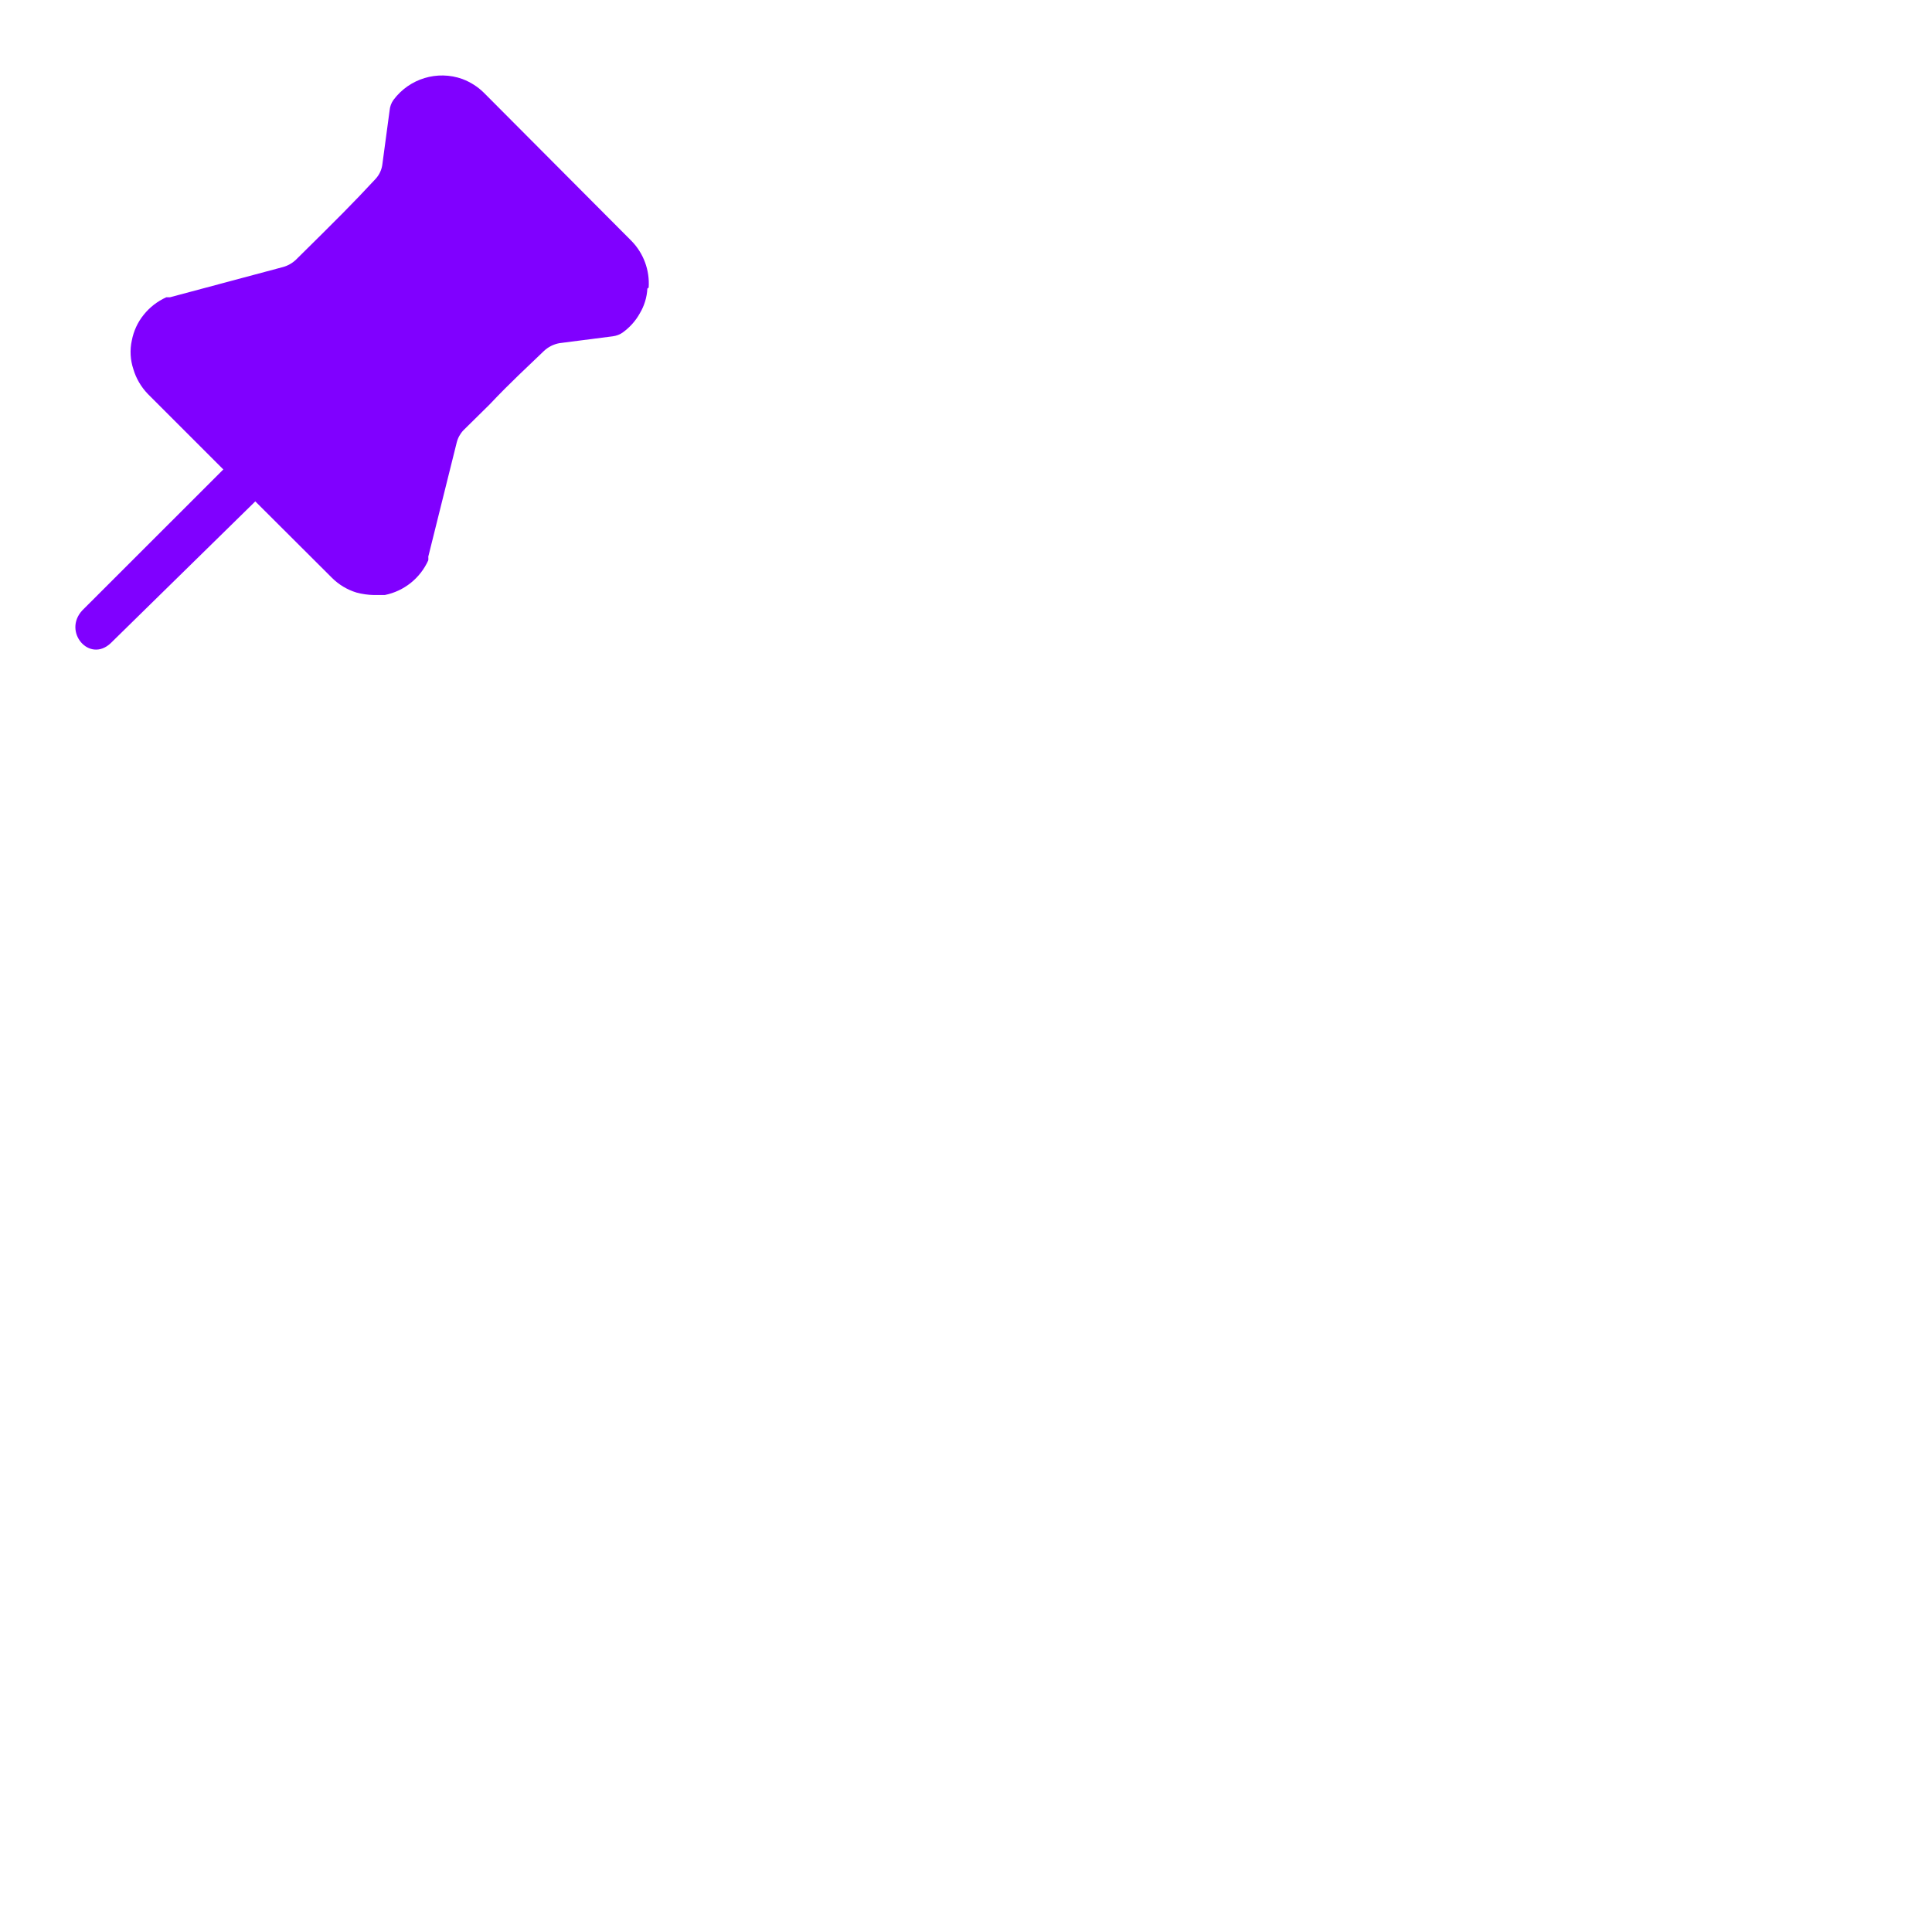
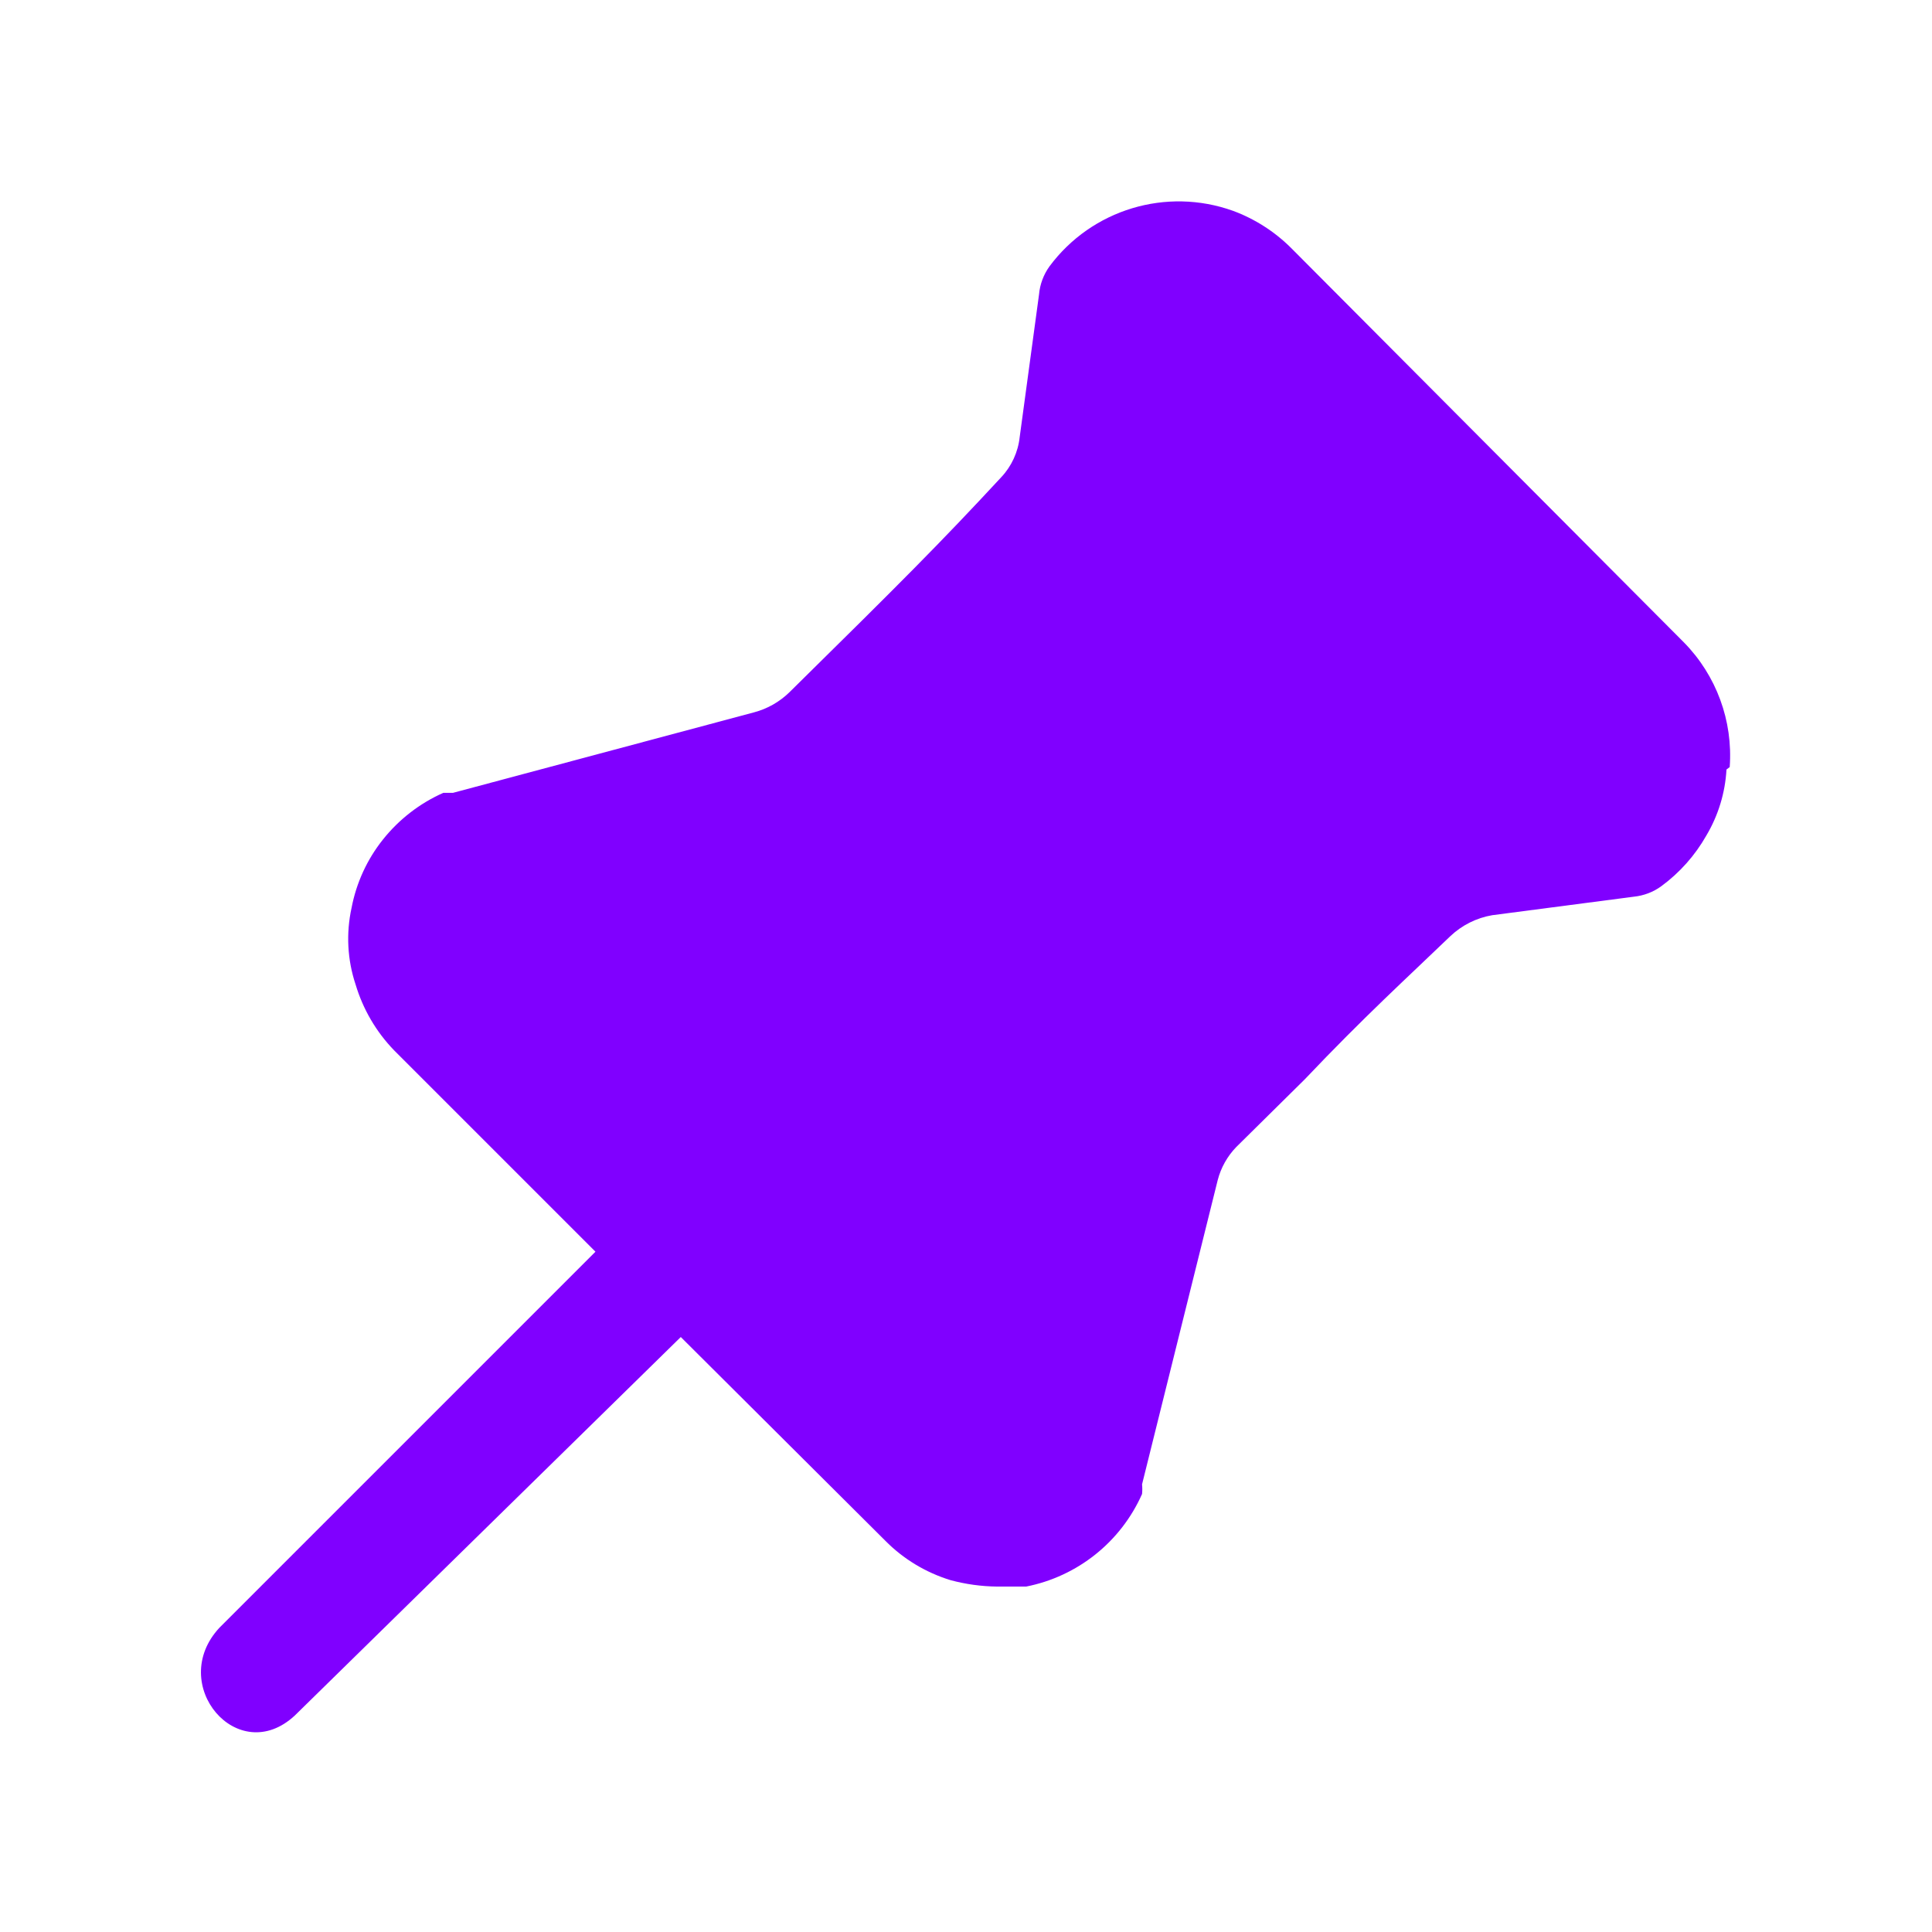
- <svg xmlns="http://www.w3.org/2000/svg" width="64" height="64" viewBox="0 0 64 64">
-   <path fill-rule="nonzero" fill="rgb(50.196%, 0%, 100%)" fill-opacity="1" d="M 21.445 9.559 C 21.43 9.848 21.344 10.129 21.195 10.379 C 21.059 10.625 20.867 10.84 20.637 11.008 C 20.539 11.082 20.418 11.125 20.297 11.141 L 18.535 11.367 C 18.34 11.402 18.16 11.492 18.016 11.629 C 17.488 12.141 16.945 12.629 16.207 13.41 L 15.355 14.25 C 15.246 14.363 15.168 14.504 15.129 14.66 L 14.188 18.438 C 14.191 18.48 14.191 18.52 14.188 18.559 C 13.922 19.152 13.387 19.582 12.746 19.711 L 12.387 19.711 C 12.191 19.707 11.996 19.68 11.809 19.629 C 11.5 19.535 11.223 19.367 10.996 19.141 L 8.457 16.609 L 3.664 21.309 C 2.957 21.969 2.07 20.926 2.727 20.219 L 7.398 15.551 L 4.898 13.051 C 4.672 12.816 4.508 12.535 4.418 12.23 C 4.316 11.922 4.297 11.594 4.367 11.277 C 4.426 10.969 4.559 10.676 4.758 10.43 C 4.957 10.18 5.215 9.98 5.508 9.848 L 5.629 9.848 L 9.367 8.848 C 9.531 8.805 9.684 8.719 9.809 8.598 C 11.195 7.23 11.676 6.75 12.438 5.93 C 12.566 5.793 12.648 5.617 12.668 5.43 L 12.906 3.66 C 12.918 3.531 12.961 3.41 13.035 3.309 C 13.562 2.602 14.488 2.32 15.316 2.617 C 15.586 2.719 15.832 2.875 16.035 3.078 L 20.918 7.98 C 21.32 8.391 21.527 8.953 21.488 9.527 Z M 21.445 9.559 " />
+ <svg xmlns="http://www.w3.org/2000/svg" aria-hidden="true" role="img" style="color: rgb(134, 0, 179); opacity: 1; transform: rotate(0deg);" width="64" height="64" viewBox="0 0 24 24" version="1.1" id="svg1">
+   <defs id="defs1" />
+   <path fill="currentColor" d="m 21.447,9.559 c -0.016,0.289 -0.102,0.571 -0.25,0.82 -0.14,0.247 -0.331,0.462 -0.56,0.63 -0.1,0.073 -0.217,0.117 -0.34,0.13 l -1.76,0.23 c -0.195,0.033 -0.376,0.124 -0.52,0.26 -0.53,0.51 -1.07,1 -1.81,1.78 l -0.85,0.84 c -0.111,0.115 -0.19,0.256 -0.23,0.41 l -0.94,3.78 c 0.004,0.04 0.004,0.08 0,0.12 -0.264,0.595 -0.801,1.024 -1.44,1.15 h -0.36 c -0.196,-0.002 -0.391,-0.029 -0.58,-0.08 -0.306,-0.094 -0.585,-0.262 -0.81,-0.49 l -2.54,-2.53 -4.794,4.701 C 2.957,21.968 2.069,20.925 2.727,20.219 l 4.67,-4.67 -2.5,-2.5 c -0.224,-0.231 -0.388,-0.512 -0.48,-0.82 -0.102,-0.306 -0.119,-0.635 -0.05,-0.95 0.059,-0.311 0.193,-0.603 0.39,-0.85 0.2,-0.251 0.457,-0.45 0.75,-0.58 h 0.12 l 3.74,-1 c 0.166,-0.044 0.317,-0.13 0.44,-0.25 1.39,-1.37 1.87,-1.85 2.63,-2.67 0.129,-0.137 0.21,-0.313 0.23,-0.5 l 0.24,-1.77 c 0.011,-0.126 0.056,-0.247 0.13,-0.35 0.525,-0.707 1.451,-0.987 2.28,-0.69 0.27,0.1 0.516,0.257 0.72,0.46 l 4.88,4.9 c 0.404,0.41 0.612,0.975 0.57,1.55 z" id="path1" style="fill:#8000ff;fill-opacity:1" />
</svg>
